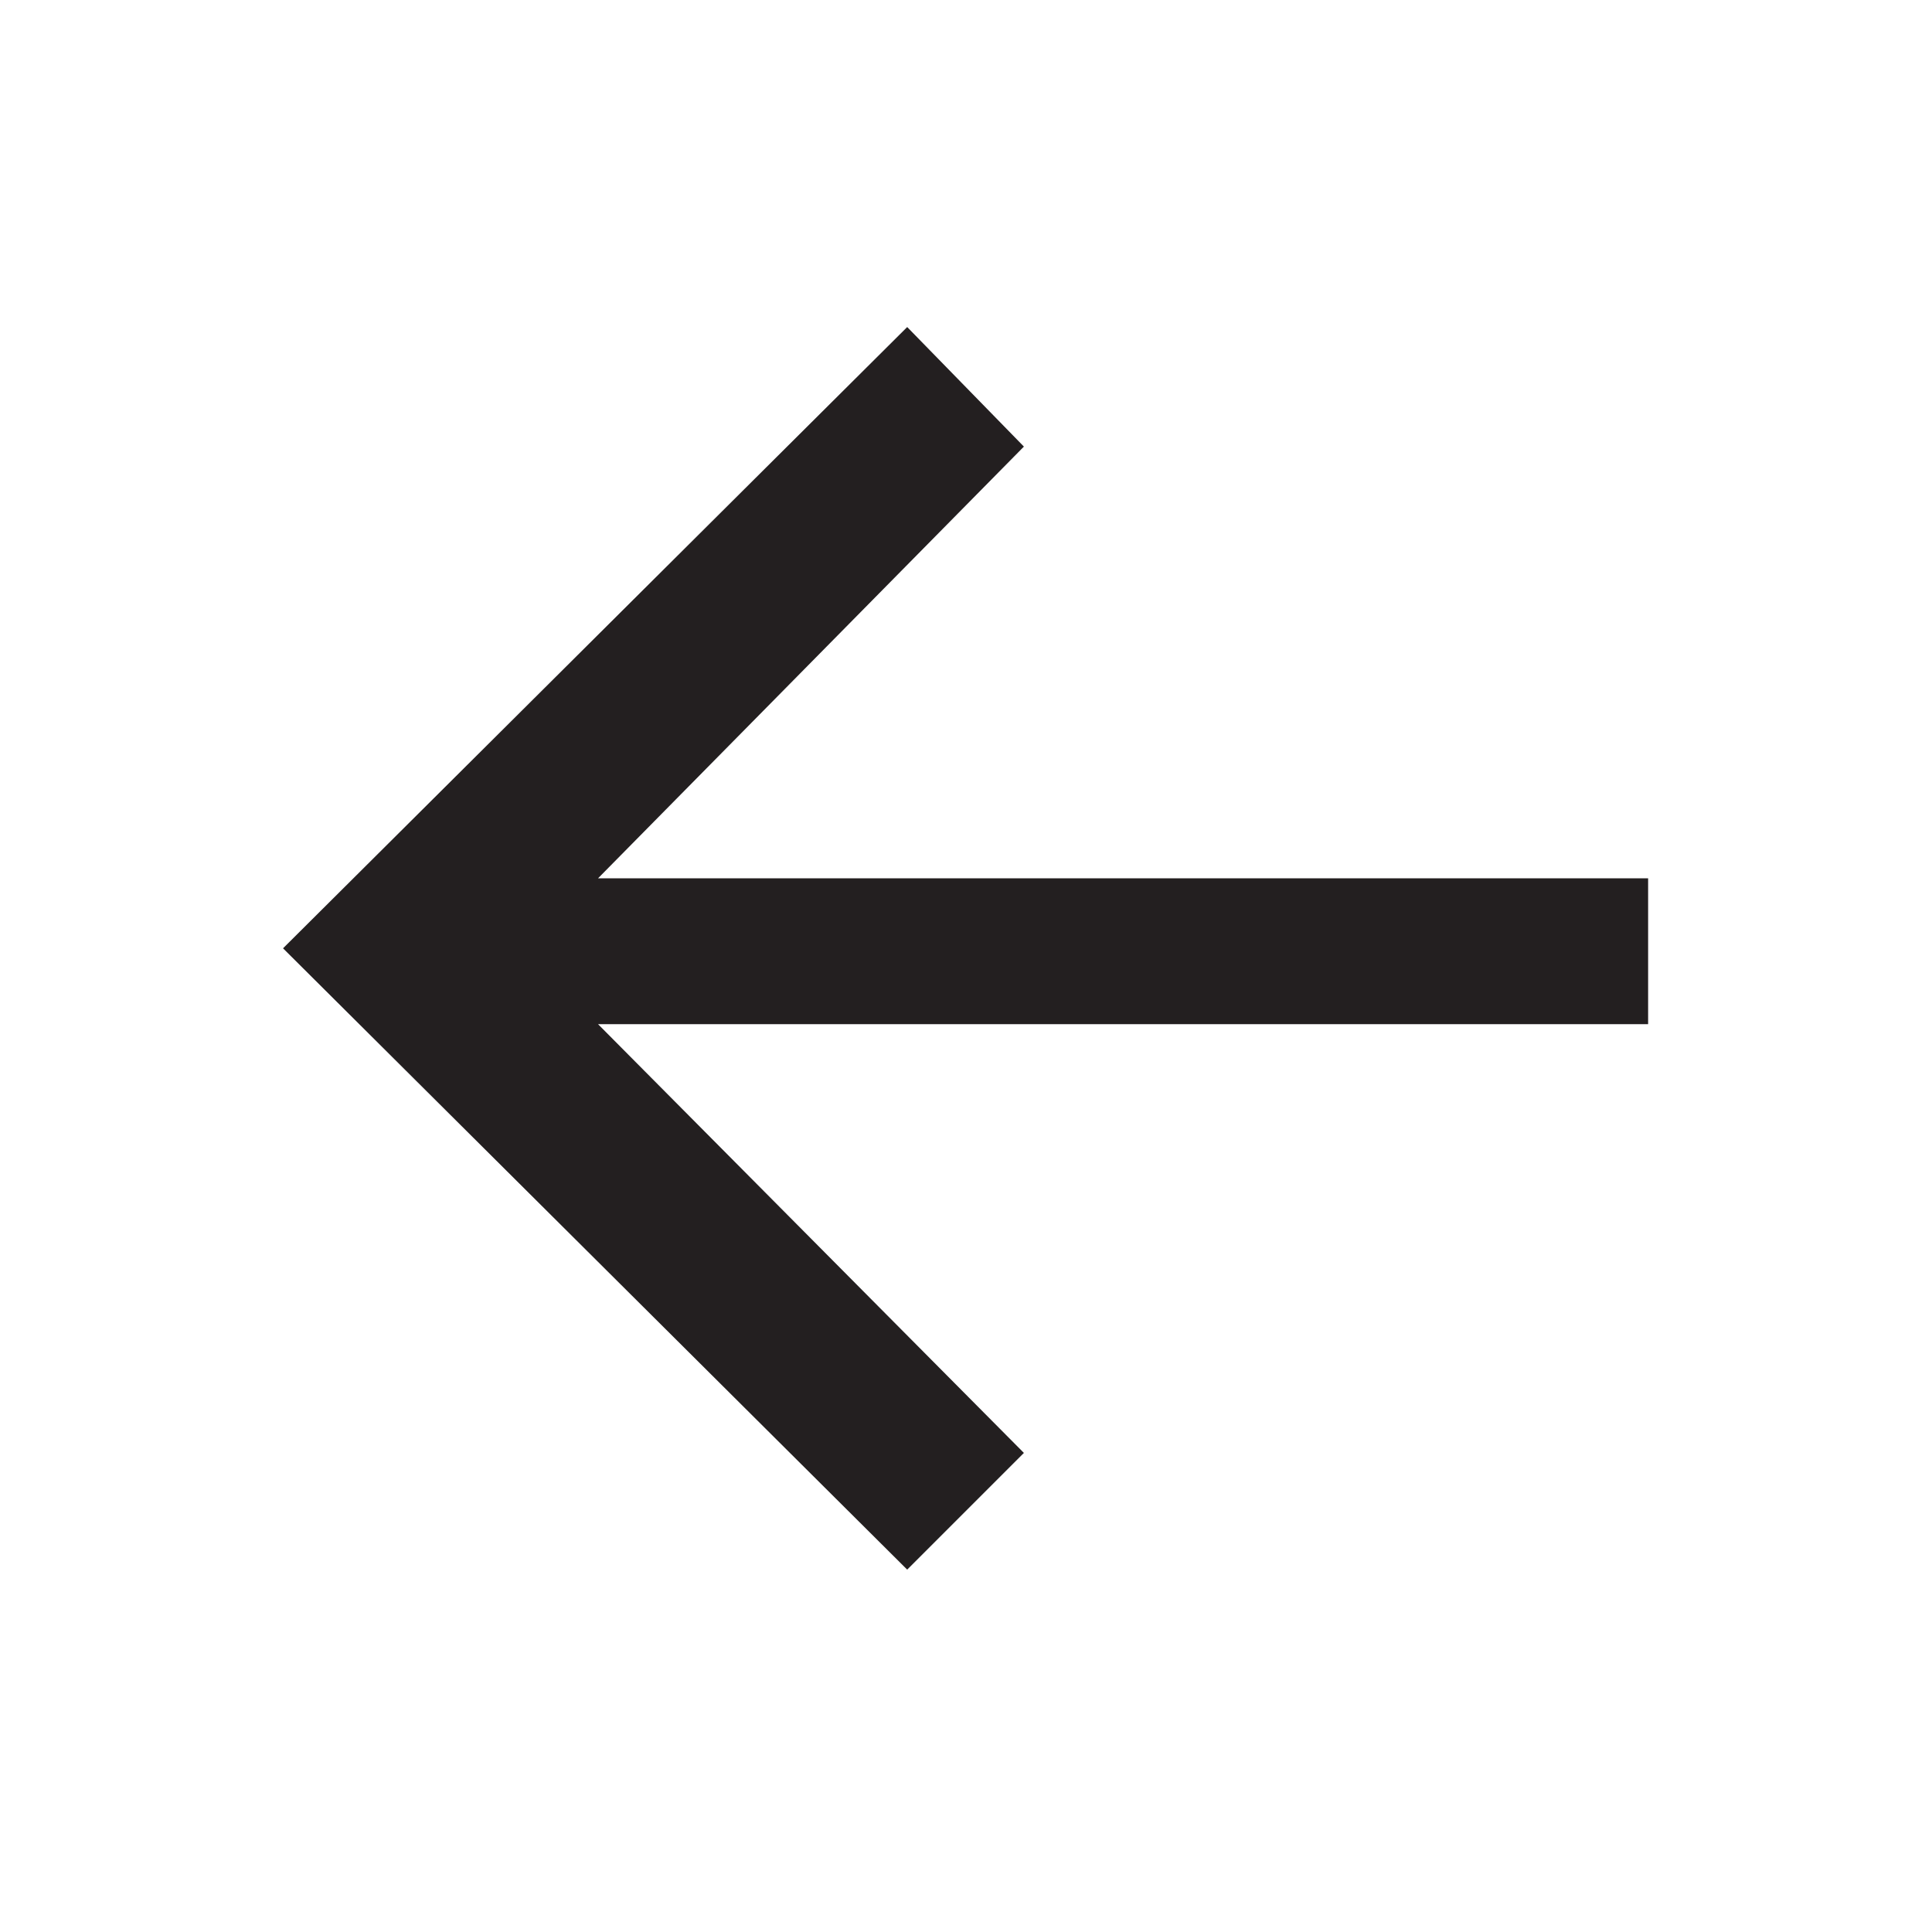
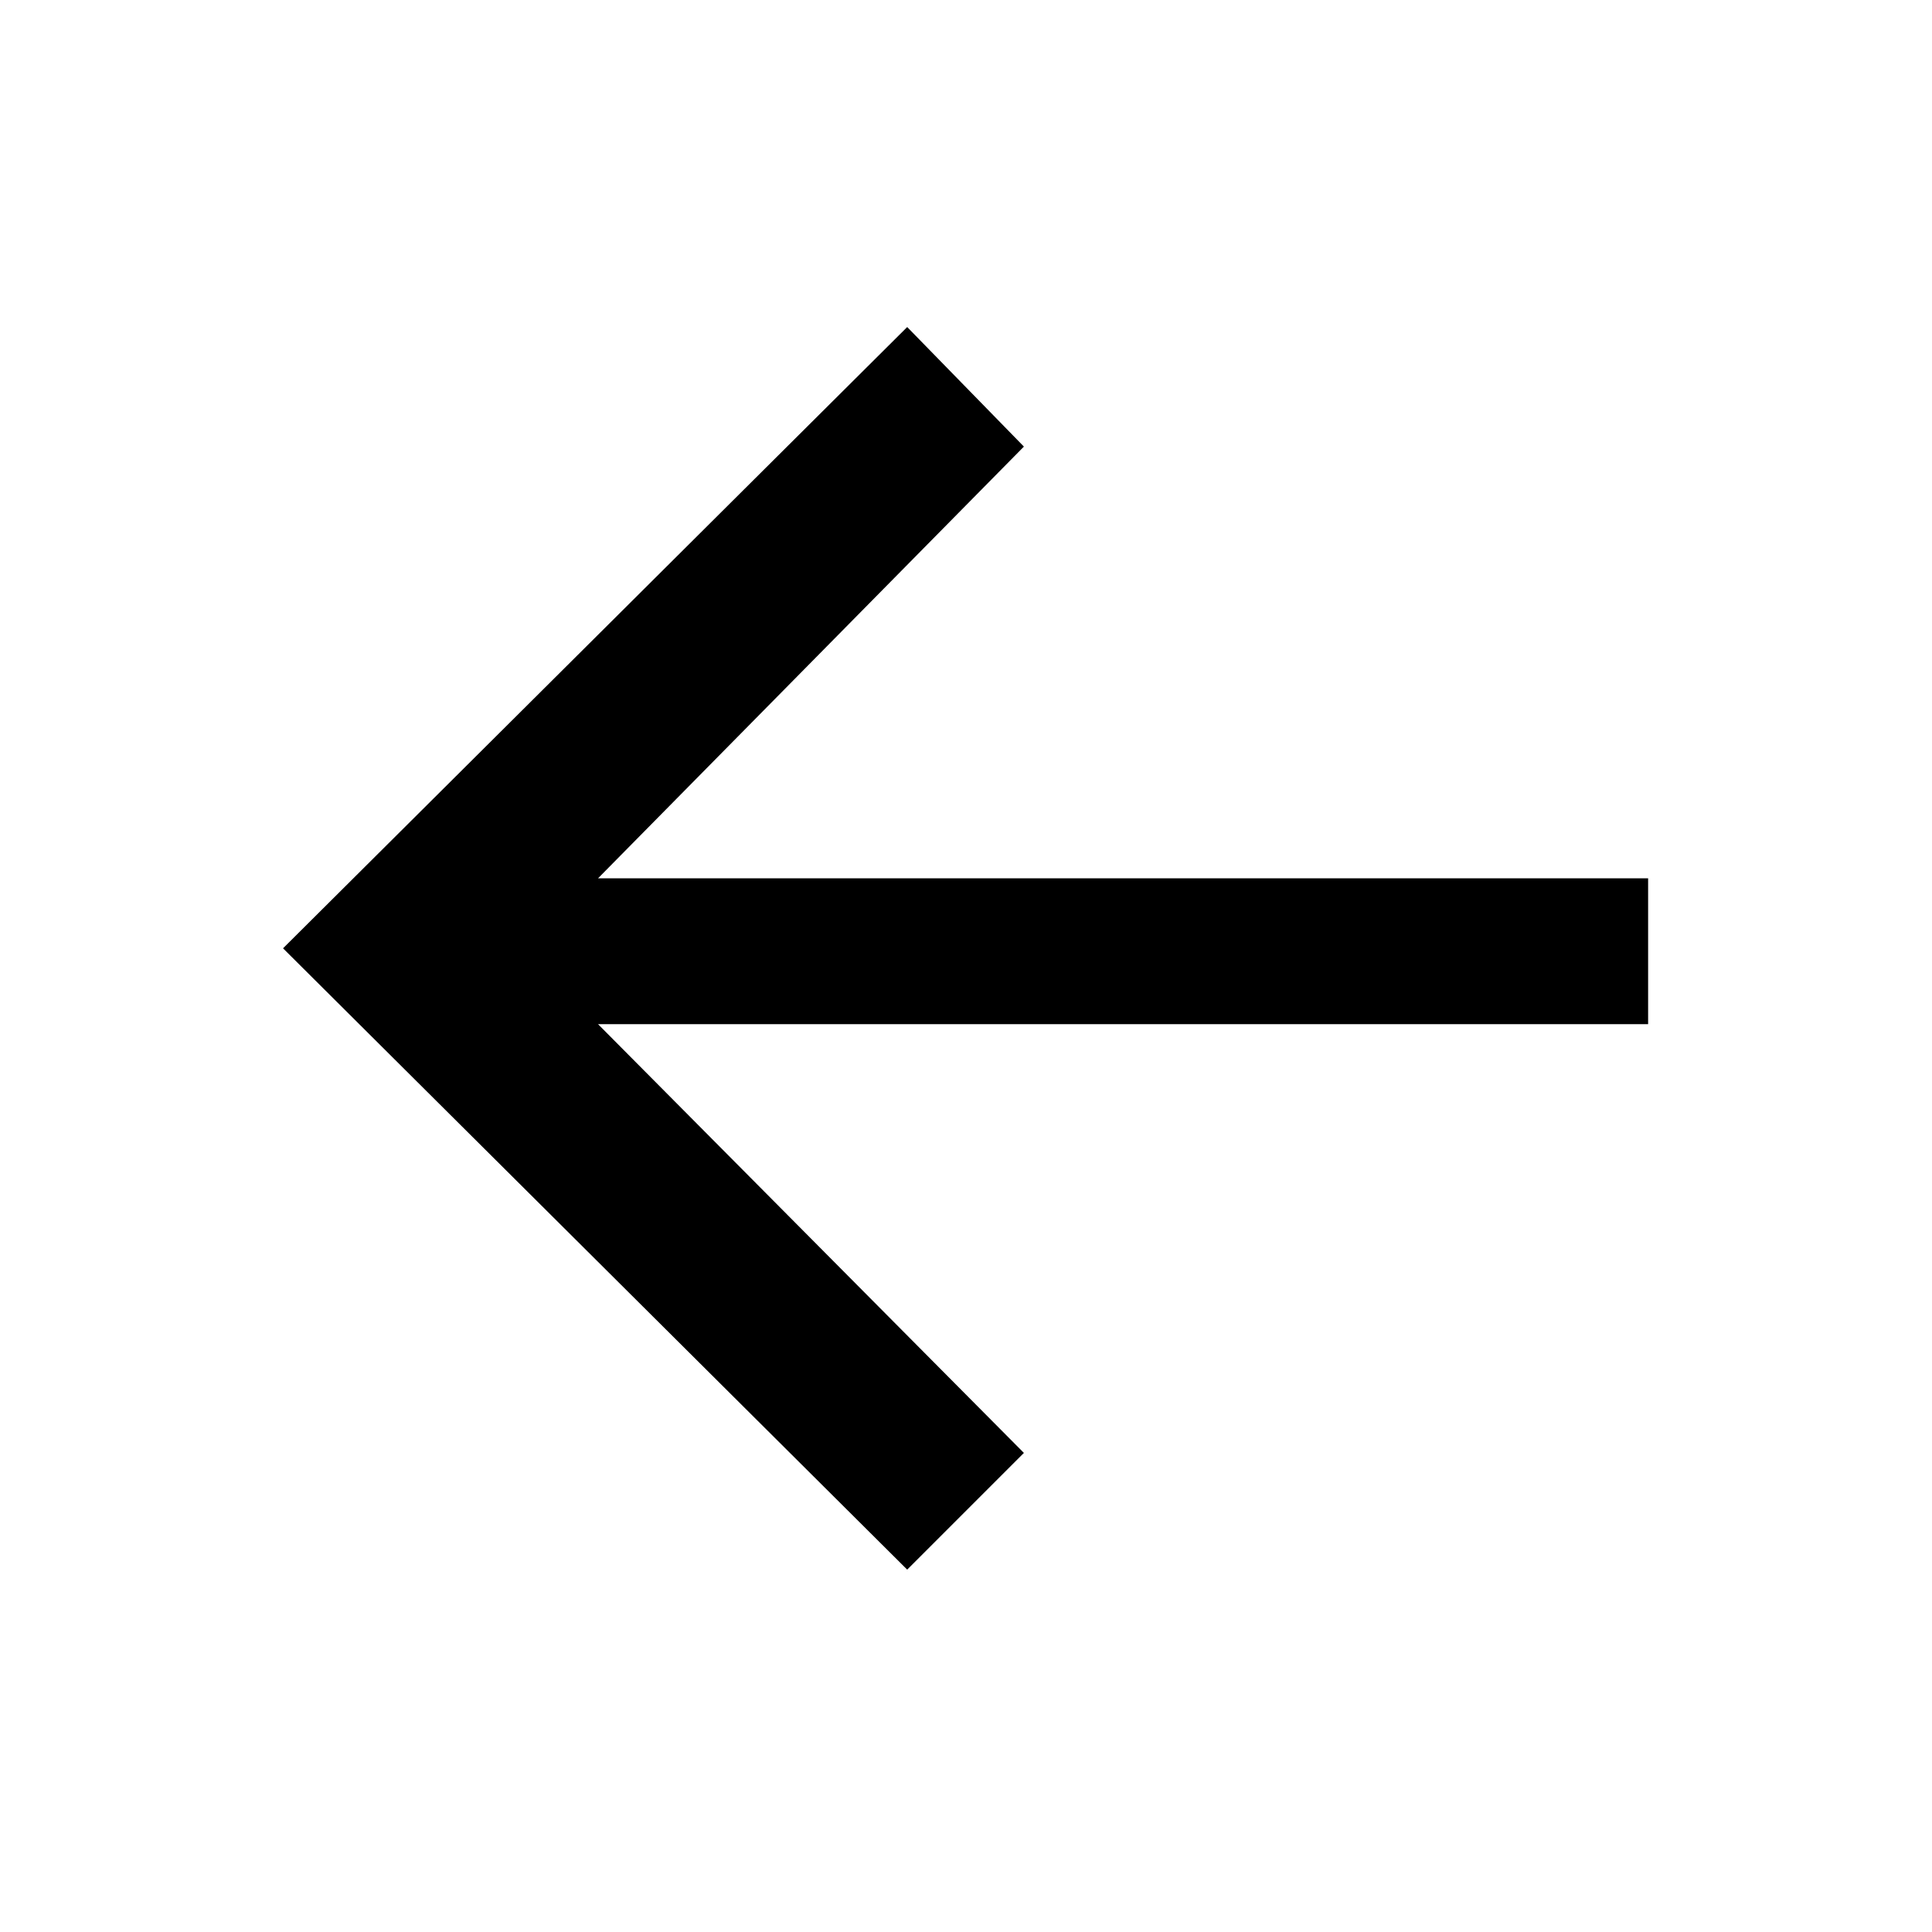
- <svg xmlns="http://www.w3.org/2000/svg" width="32" height="32" viewBox="0 0 32 32">
-   <polygon points="16.959 24.065 9.905 16.963 27.298 16.963 27.298 14.548 9.905 14.548 16.959 7.397 15.026 5.417 4.688 15.707 15.026 25.998 16.959 24.065" fill="#231f20" />
+ <svg xmlns="http://www.w3.org/2000/svg" class="nypl-icon" preserveAspectRatio="xMidYMid meet" viewBox="0 0 32 32">
+   <polygon points="16.959 24.065 9.905 16.963 27.298 16.963 27.298 14.548 9.905 14.548 16.959 7.397 15.026 5.417 4.688 15.707 15.026 25.998 16.959 24.065" />
</svg>
